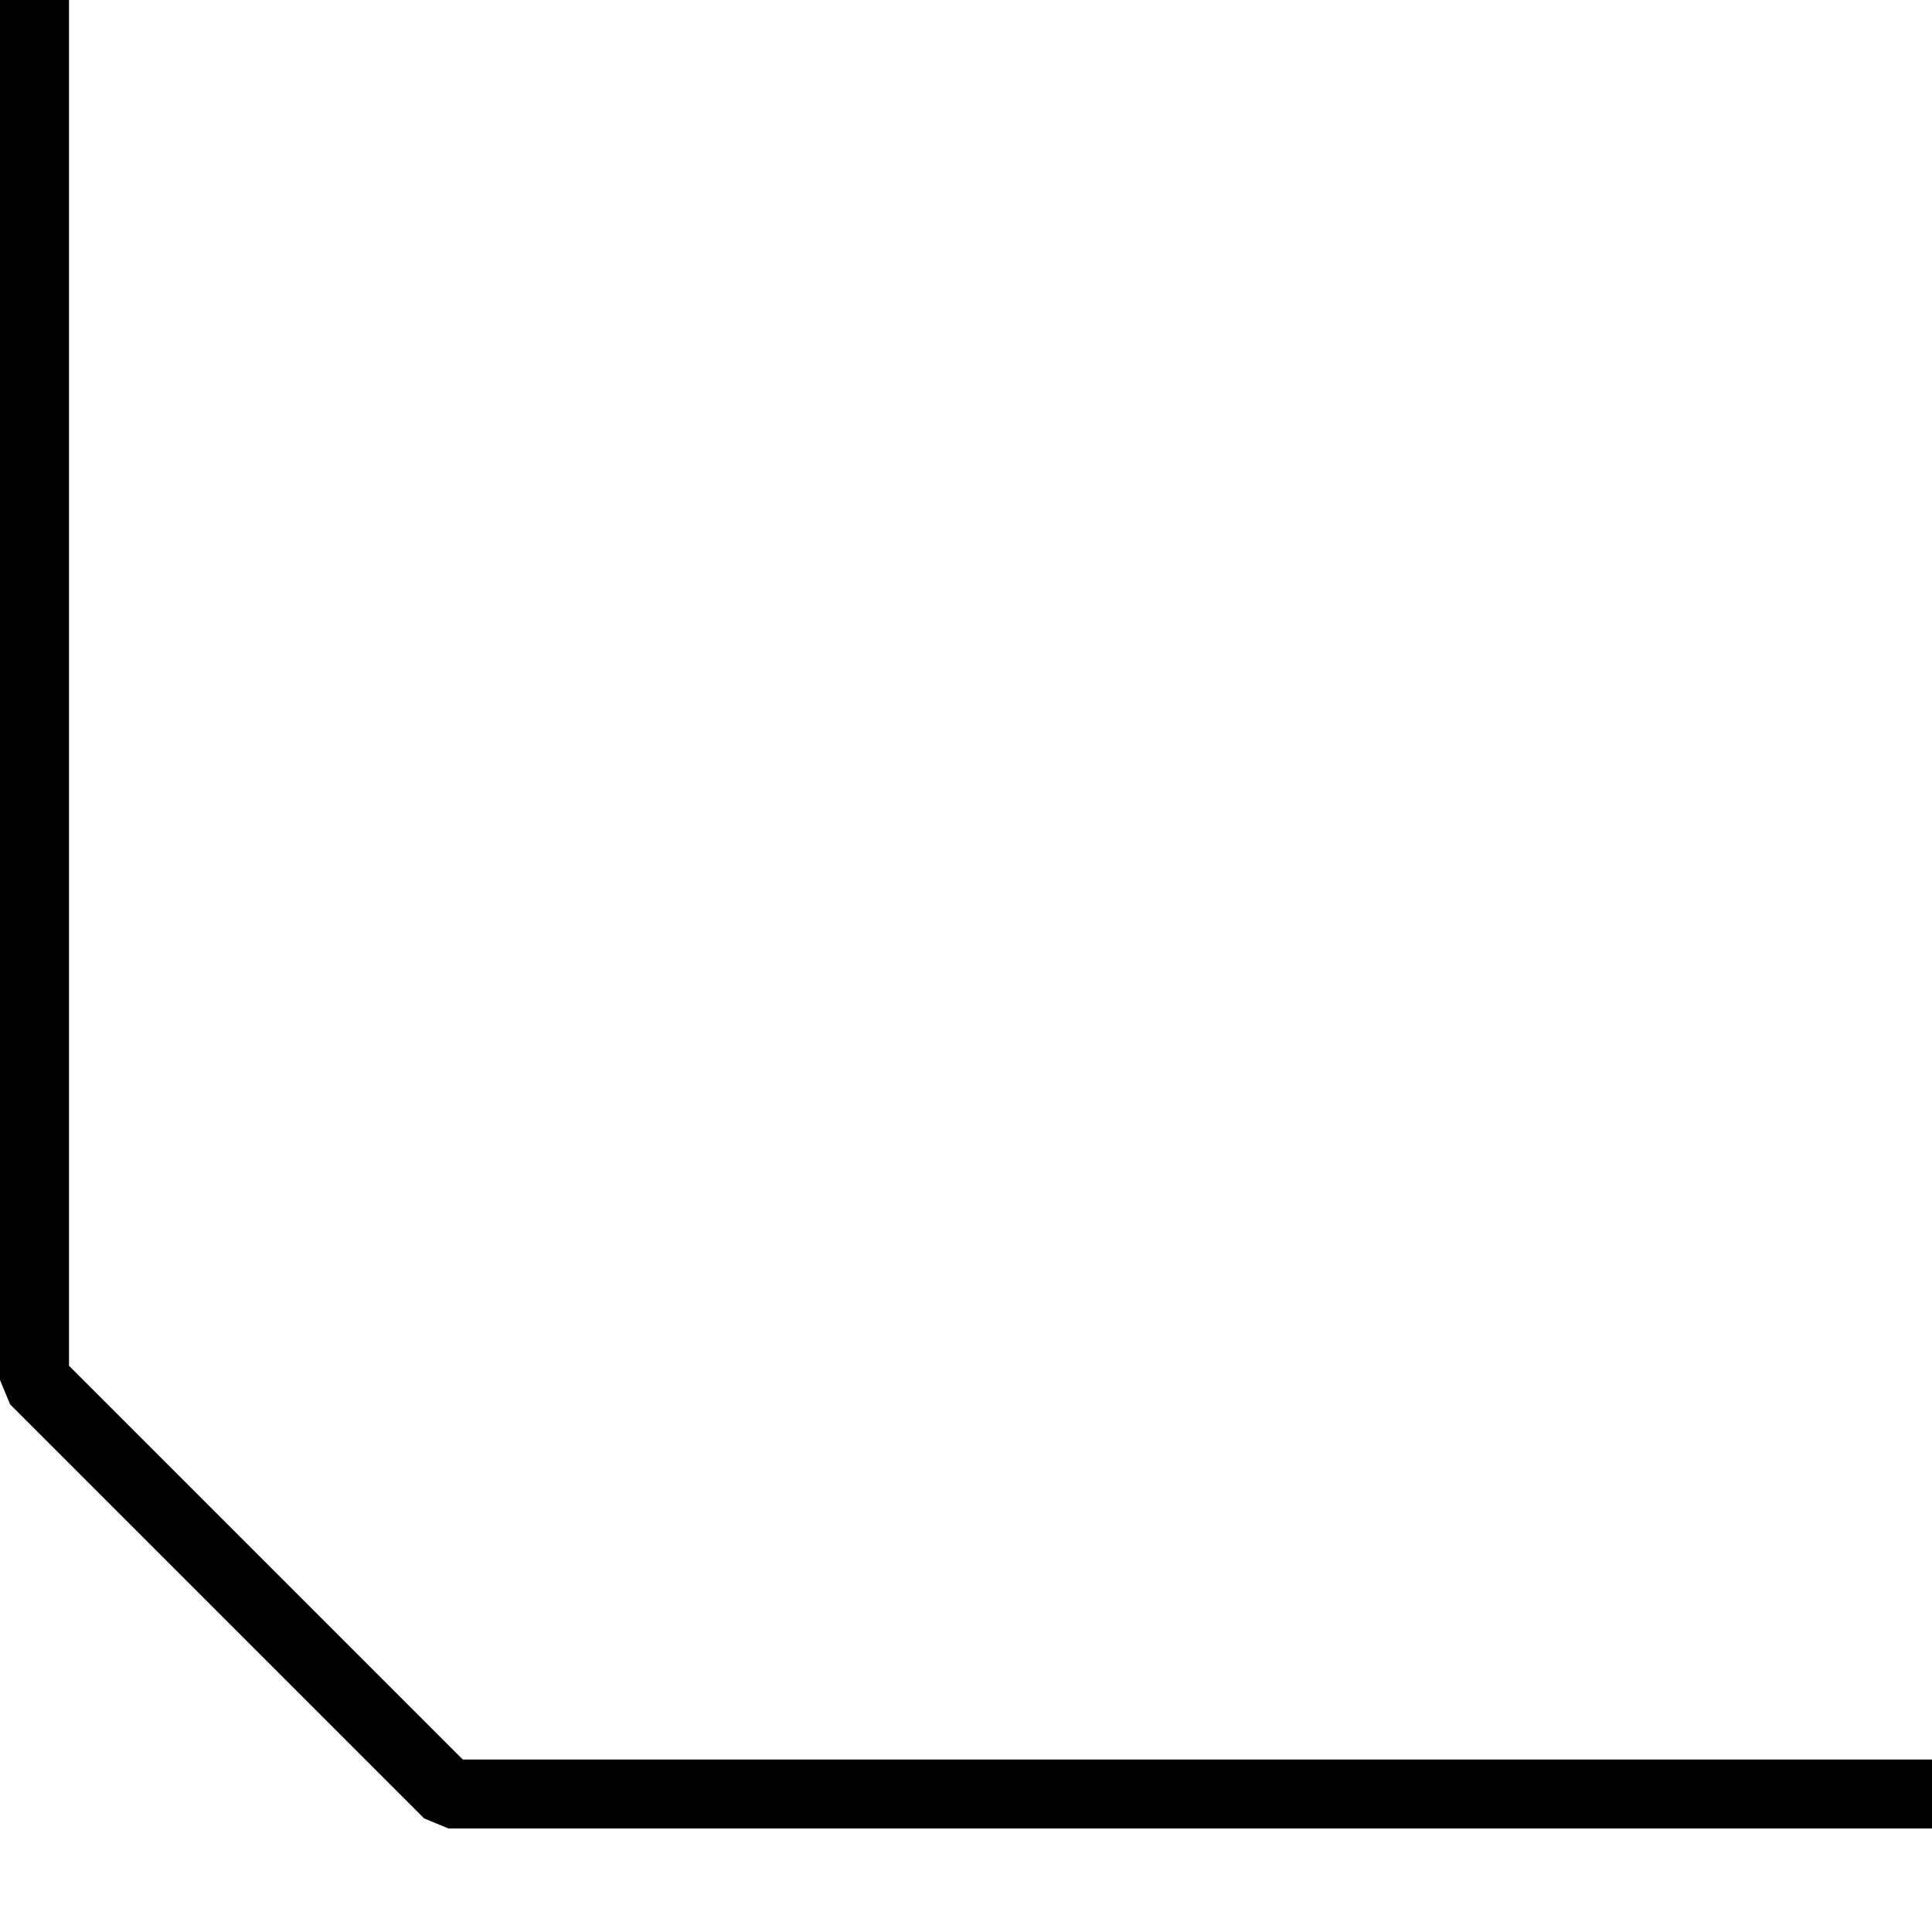
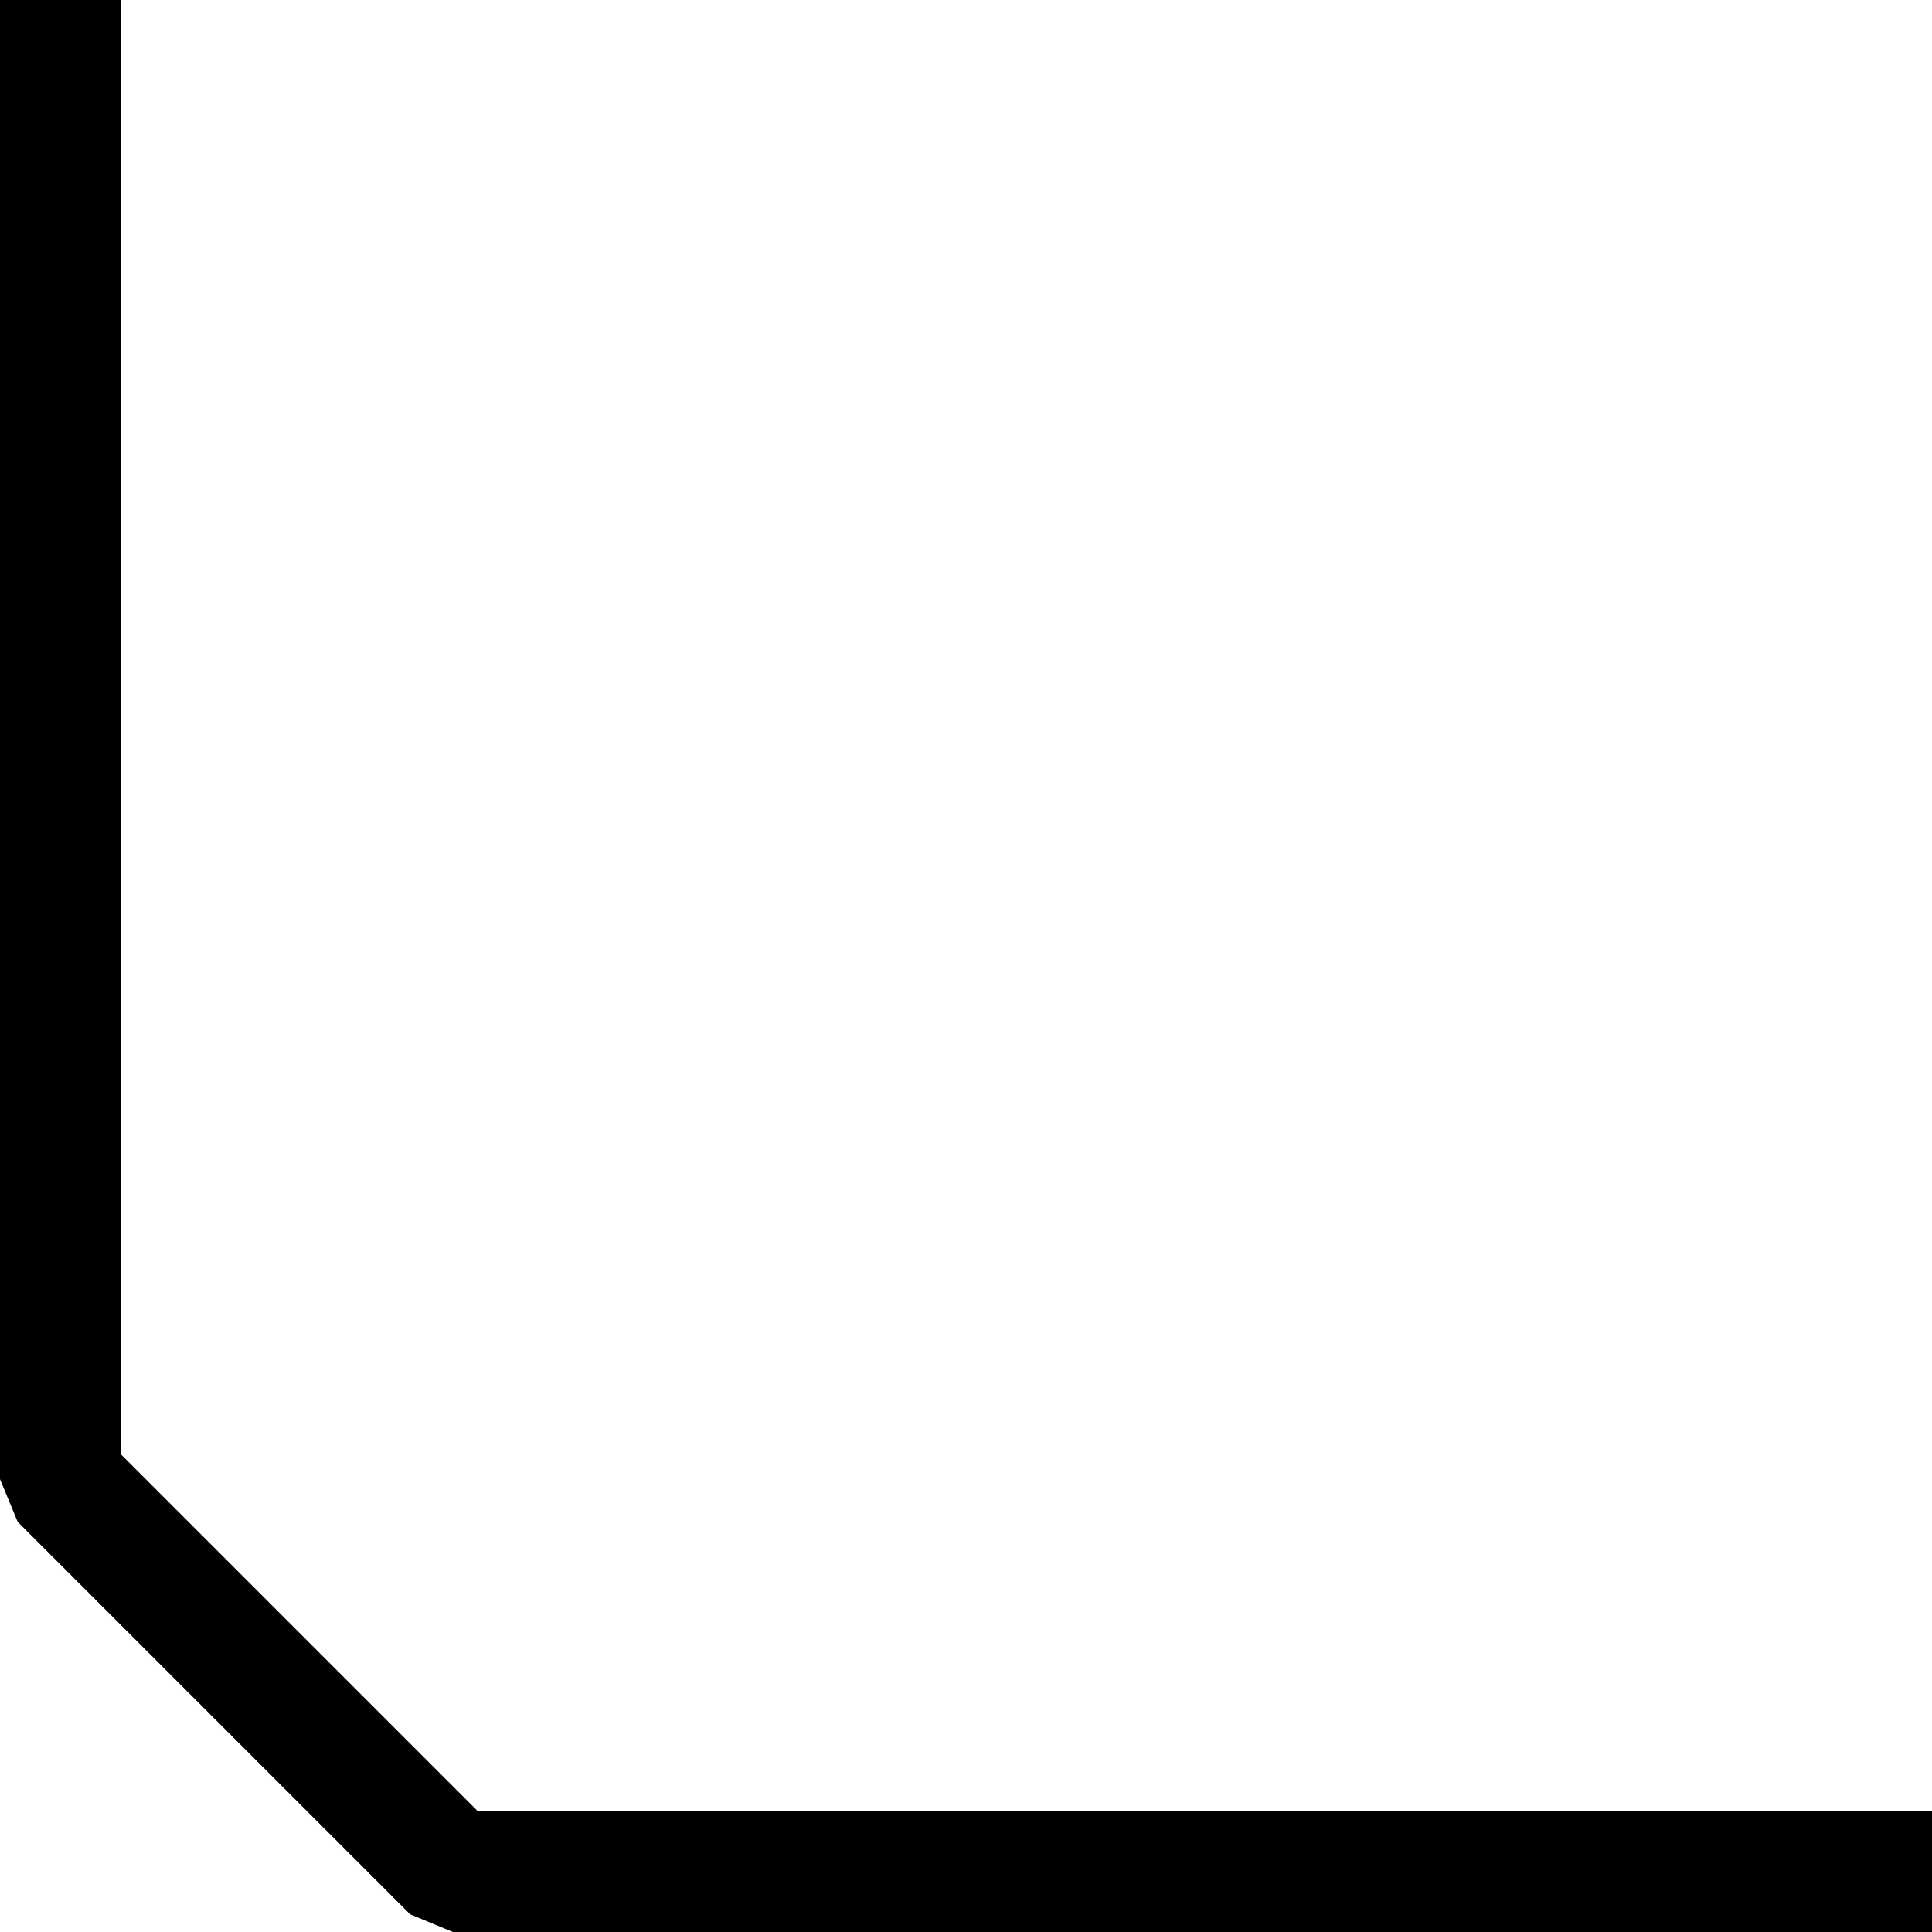
- <svg xmlns="http://www.w3.org/2000/svg" width="14" height="14" viewBox="0 0 14 14" fill="none">
-   <path d="M0.25 0V10L3.25 13H14" stroke="currentColor" stroke-width="0.5" stroke-linejoin="bevel" />
+ <svg xmlns="http://www.w3.org/2000/svg" width="16" height="16" viewBox="0 0 16 16" fill="none">
+   <path d="M0.5 0.25            V12.25            L3.75 15.5            H15.75" stroke="currentColor" stroke-width="1" stroke-linejoin="bevel" stroke-linecap="square" />
</svg>
